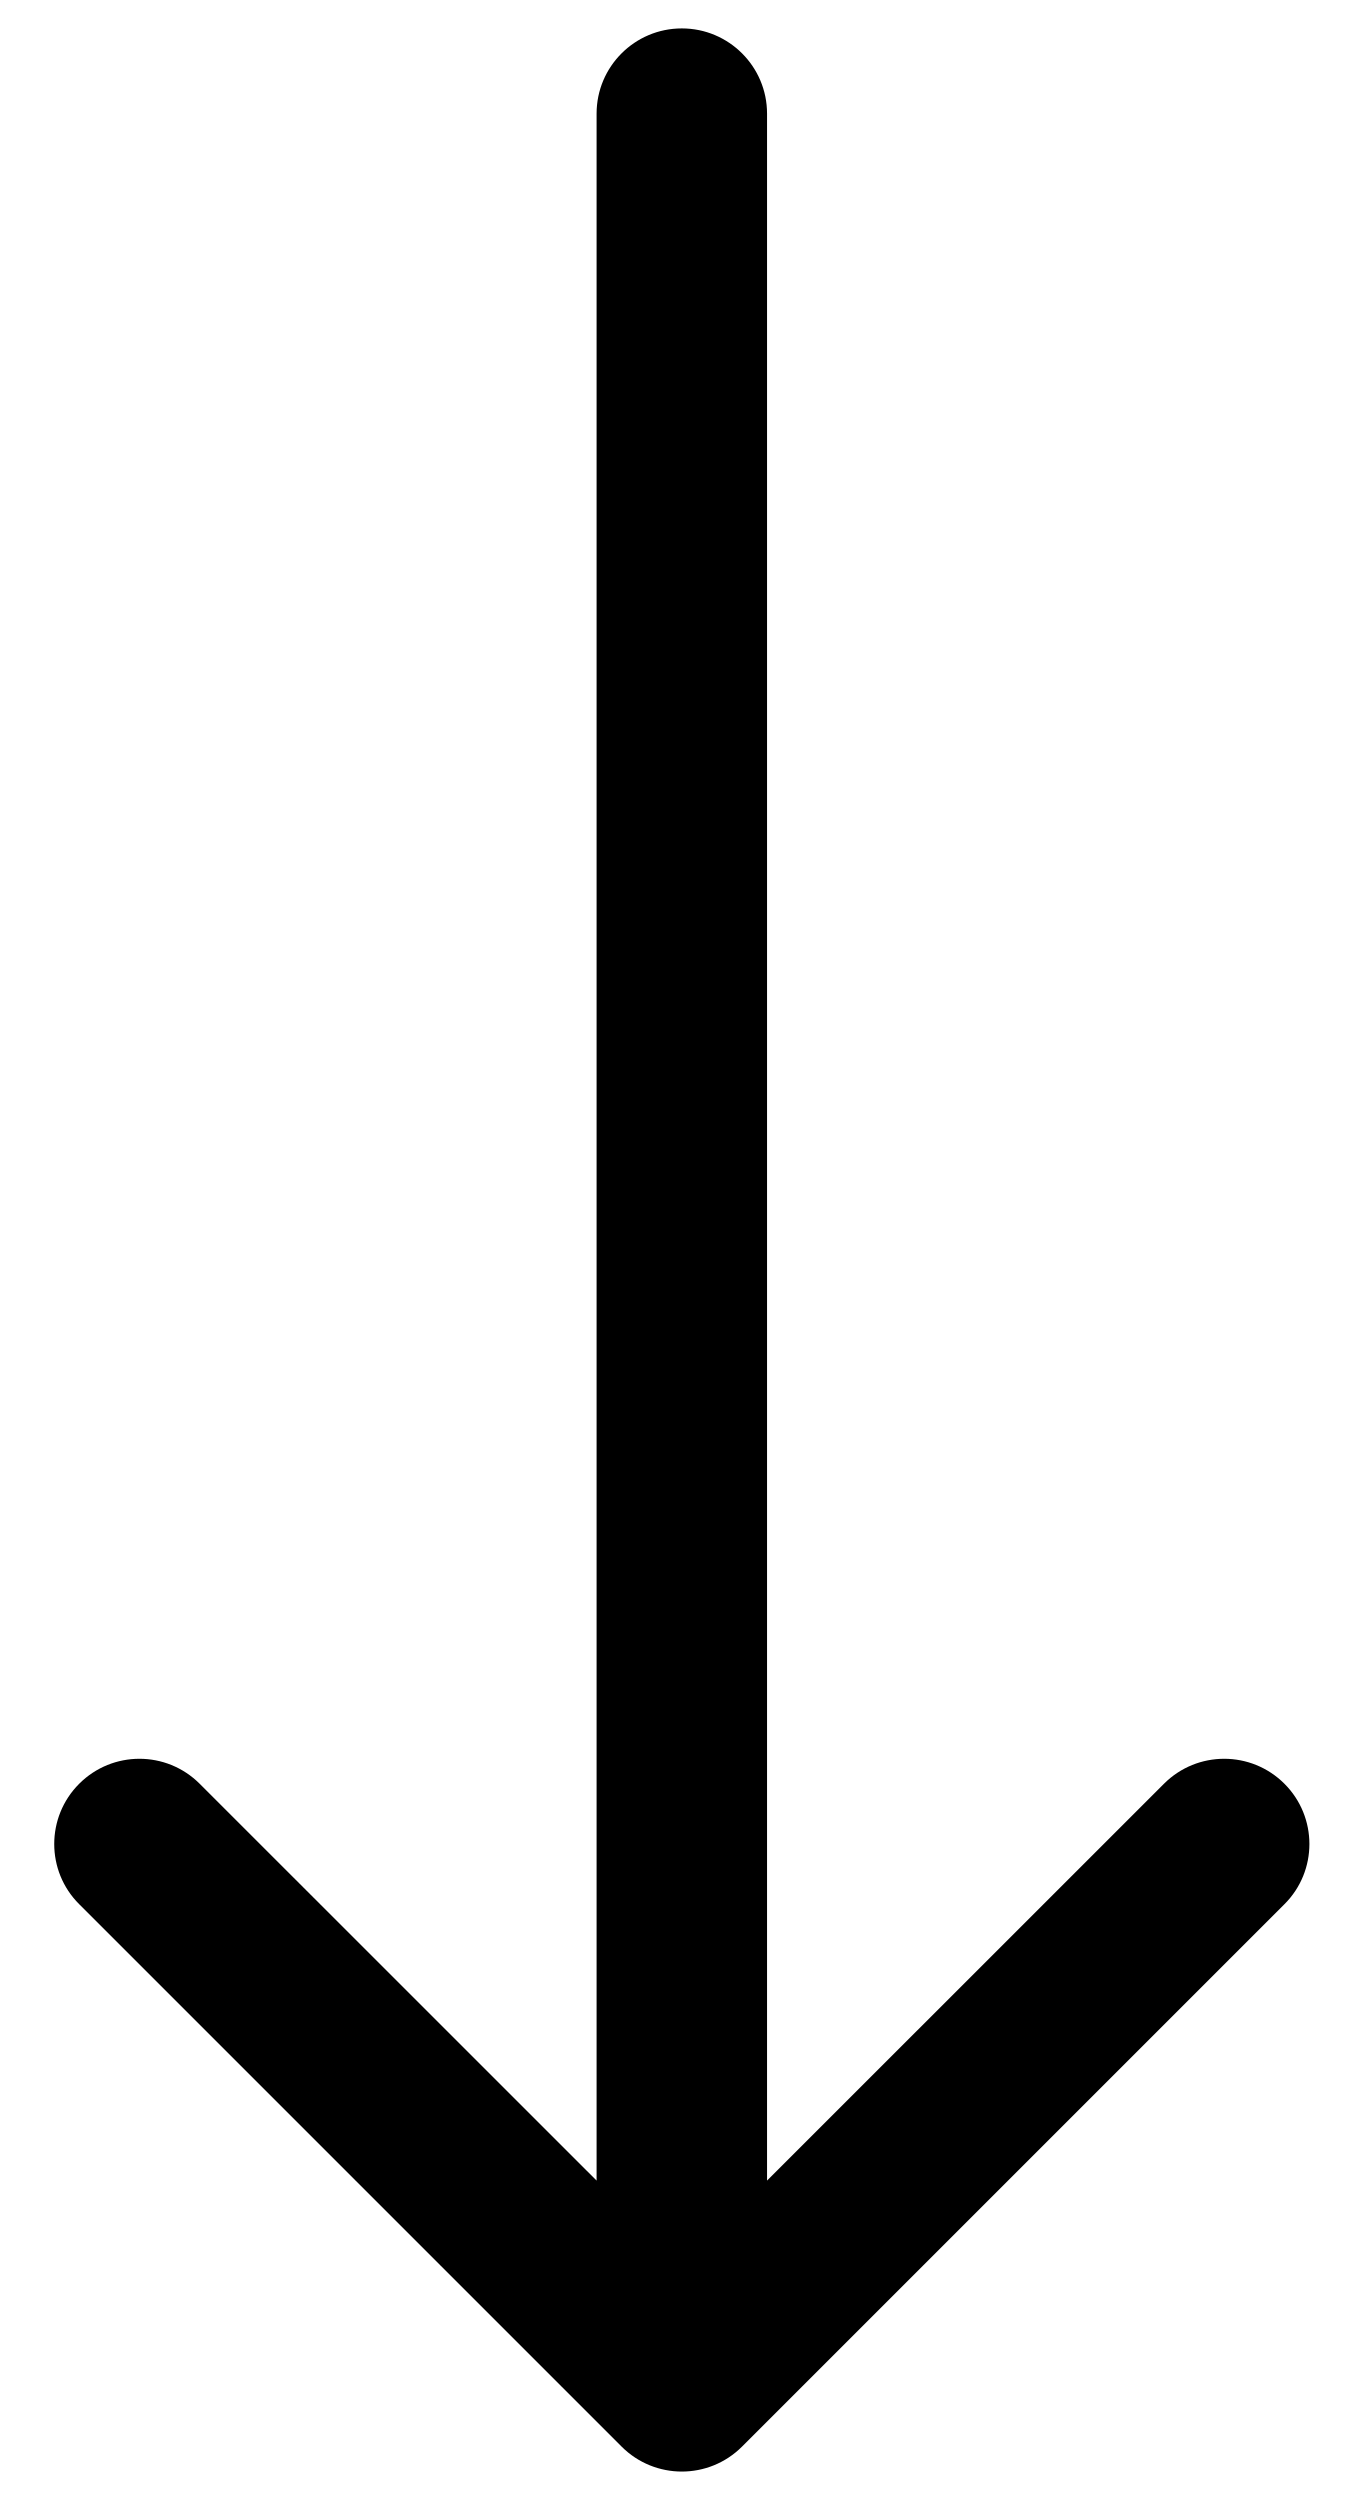
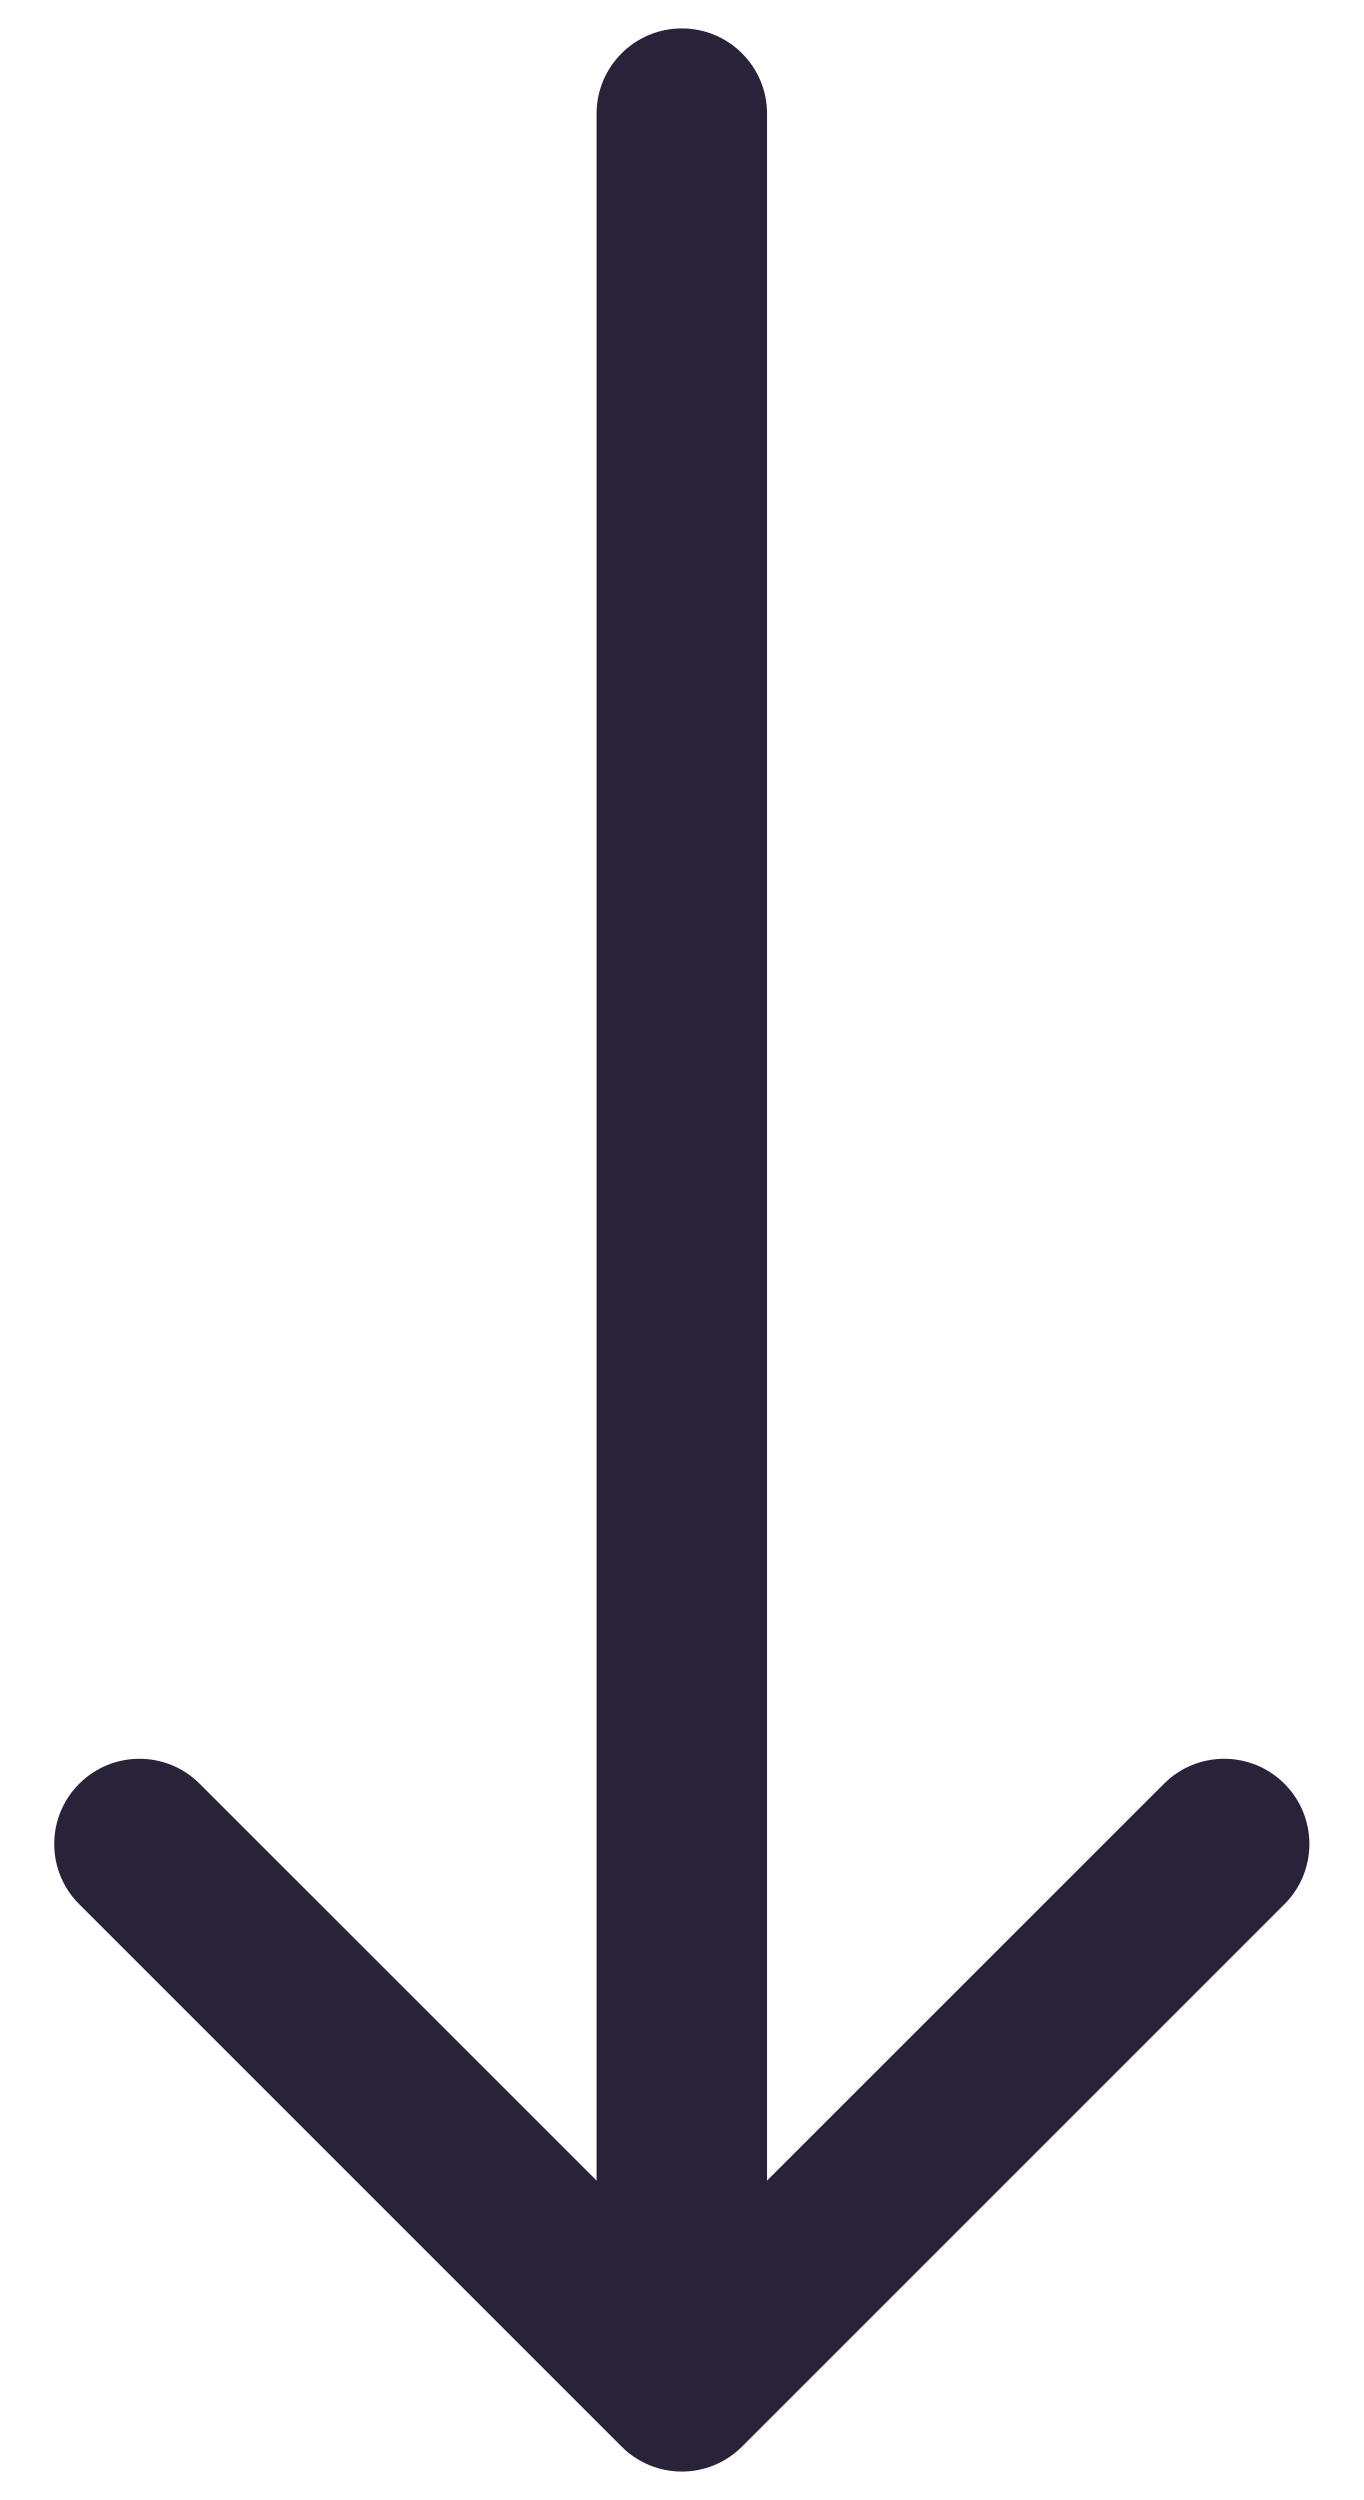
<svg xmlns="http://www.w3.org/2000/svg" width="12" height="22" viewBox="0 0 12 22" fill="none">
-   <path d="M6.75 1C6.75 0.586 6.414 0.25 6 0.25C5.586 0.25 5.25 0.586 5.25 1L6.75 1ZM5.47 21.53C5.763 21.823 6.237 21.823 6.53 21.53L11.303 16.757C11.596 16.465 11.596 15.99 11.303 15.697C11.01 15.404 10.536 15.404 10.243 15.697L6 19.939L1.757 15.697C1.464 15.404 0.99 15.404 0.697 15.697C0.404 15.99 0.404 16.465 0.697 16.757L5.47 21.53ZM5.25 1L5.25 21H6.75L6.75 1L5.25 1Z" fill="black" />
+   <path d="M6.75 1C6.75 0.586 6.414 0.25 6 0.25C5.586 0.25 5.25 0.586 5.25 1L6.75 1ZM5.47 21.53C5.763 21.823 6.237 21.823 6.53 21.53L11.303 16.757C11.596 16.465 11.596 15.99 11.303 15.697C11.01 15.404 10.536 15.404 10.243 15.697L6 19.939L1.757 15.697C1.464 15.404 0.99 15.404 0.697 15.697C0.404 15.99 0.404 16.465 0.697 16.757L5.47 21.53ZM5.25 1L5.25 21H6.75L6.75 1L5.25 1Z" fill="#2A2238" />
</svg>
